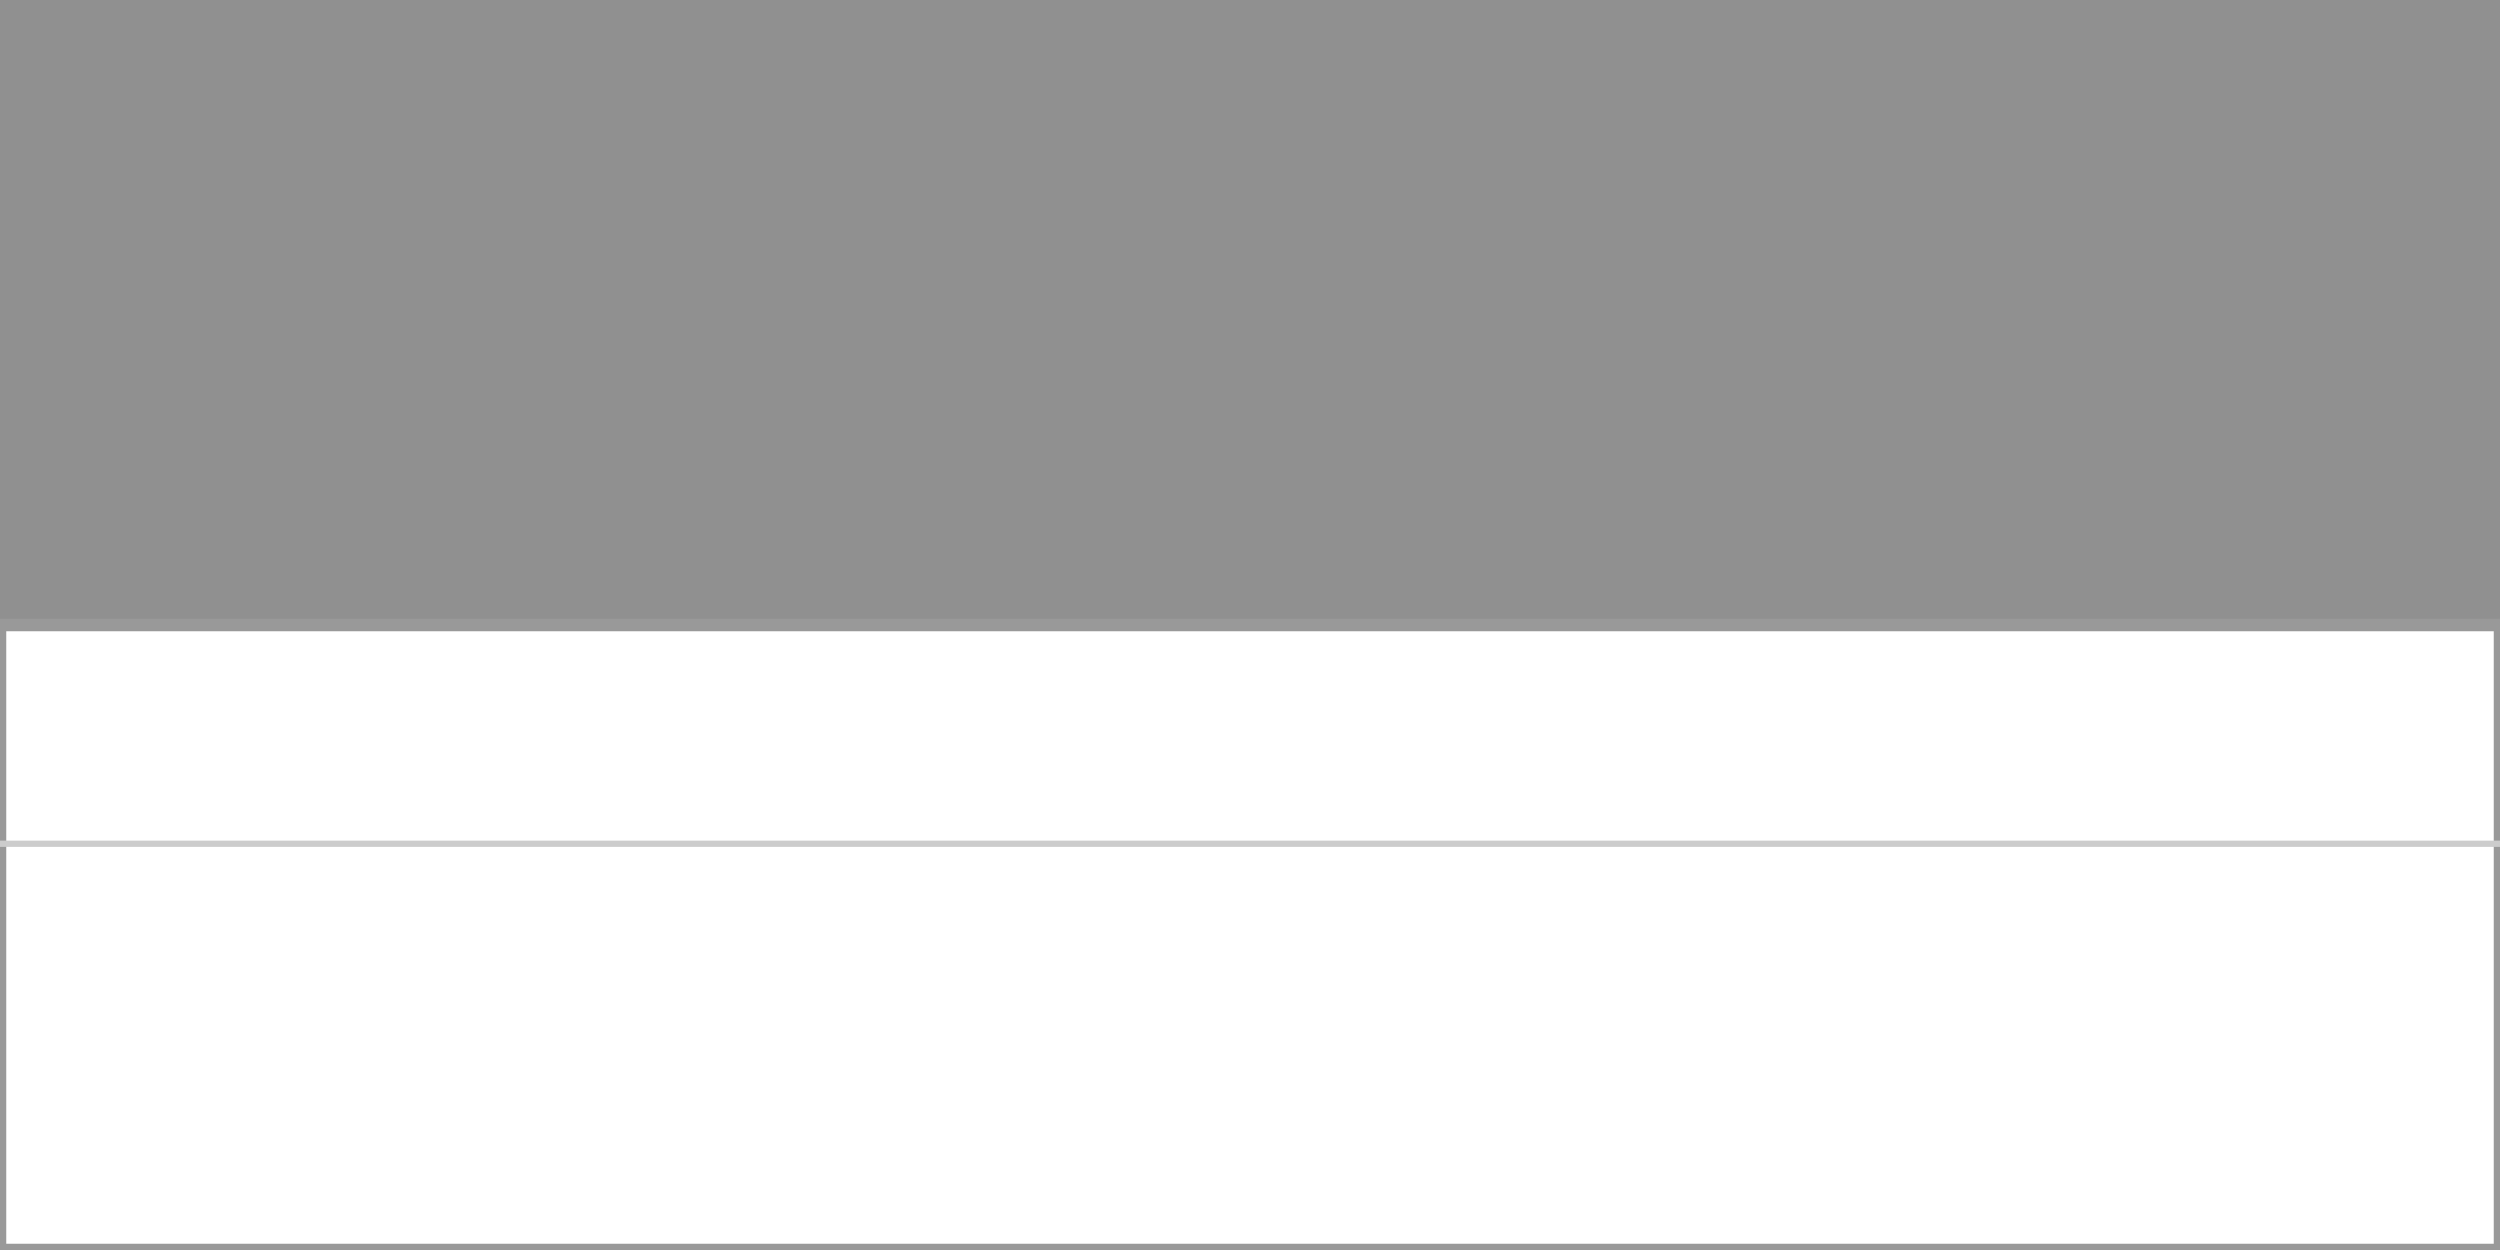
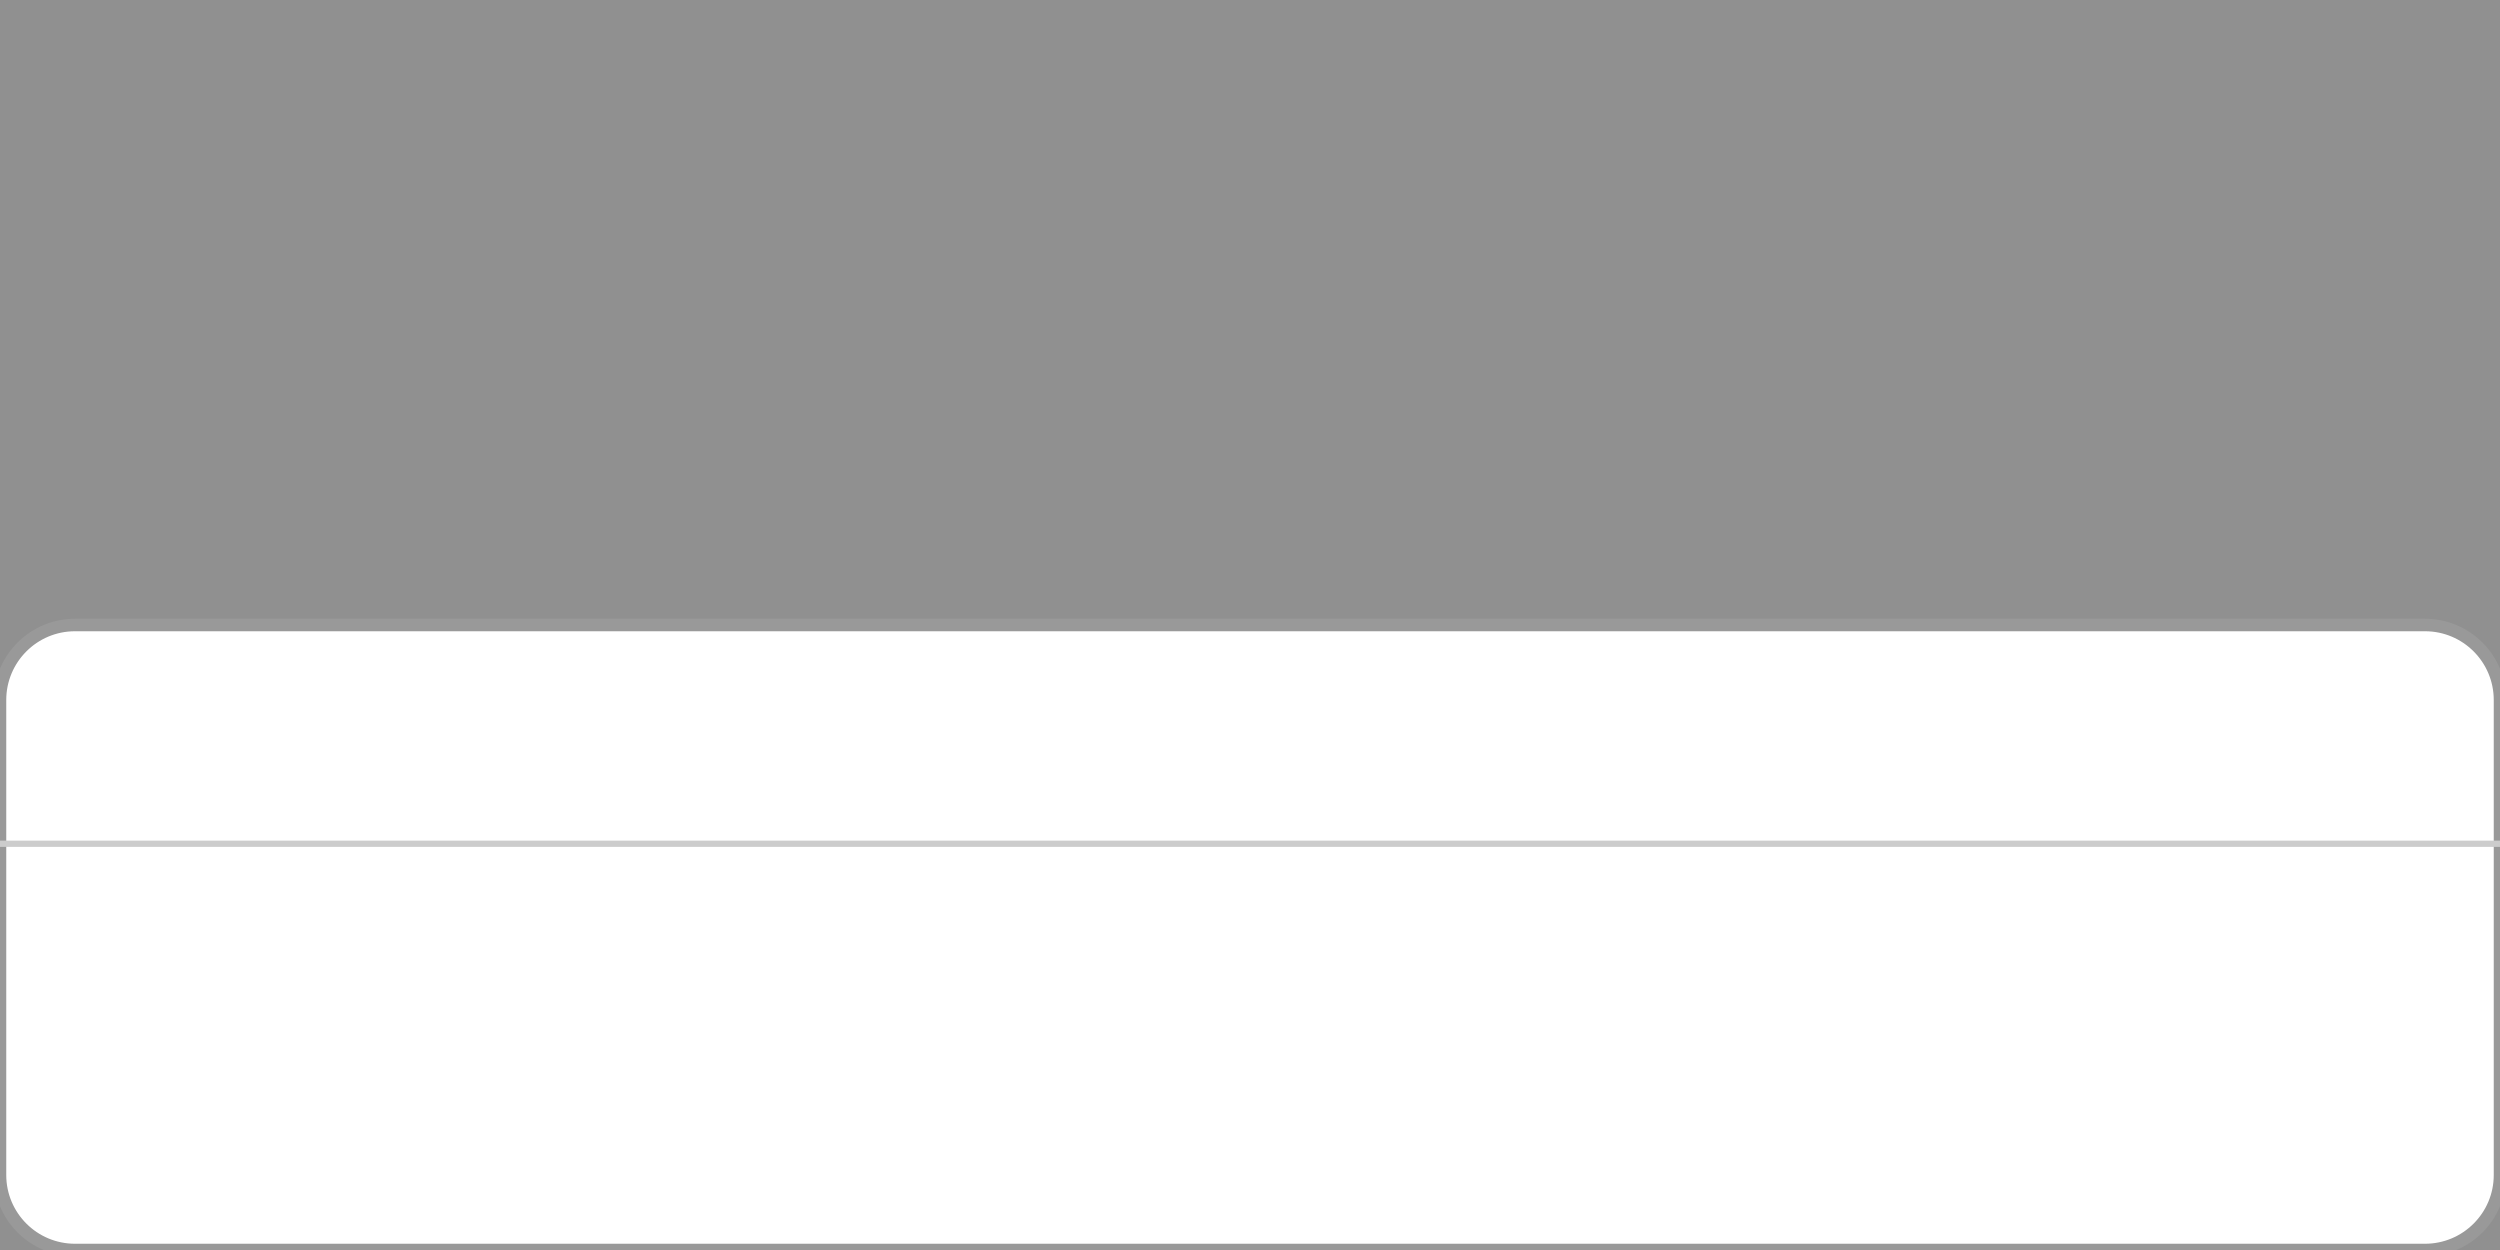
<svg xmlns="http://www.w3.org/2000/svg" viewBox="0 0 400 200">
  <rect class="region" x="0" y="0" width="400" height="200" fill="rgba(0,0,0,0.4)" />
-   <rect x="0" y="100" width="400" height="100" fill="#fff" stroke="#999" stroke-width="2" rx="12 12 0 0" />
+   <rect x="0" y="100" width="400" height="100" fill="#fff" stroke="#999" stroke-width="2" rx="12" />
  <line class="text-line" x1="20" y1="120" x2="150" y2="120" />
  <line x1="0" y1="135" x2="400" y2="135" stroke="#ccc" stroke-width="1" />
</svg>
